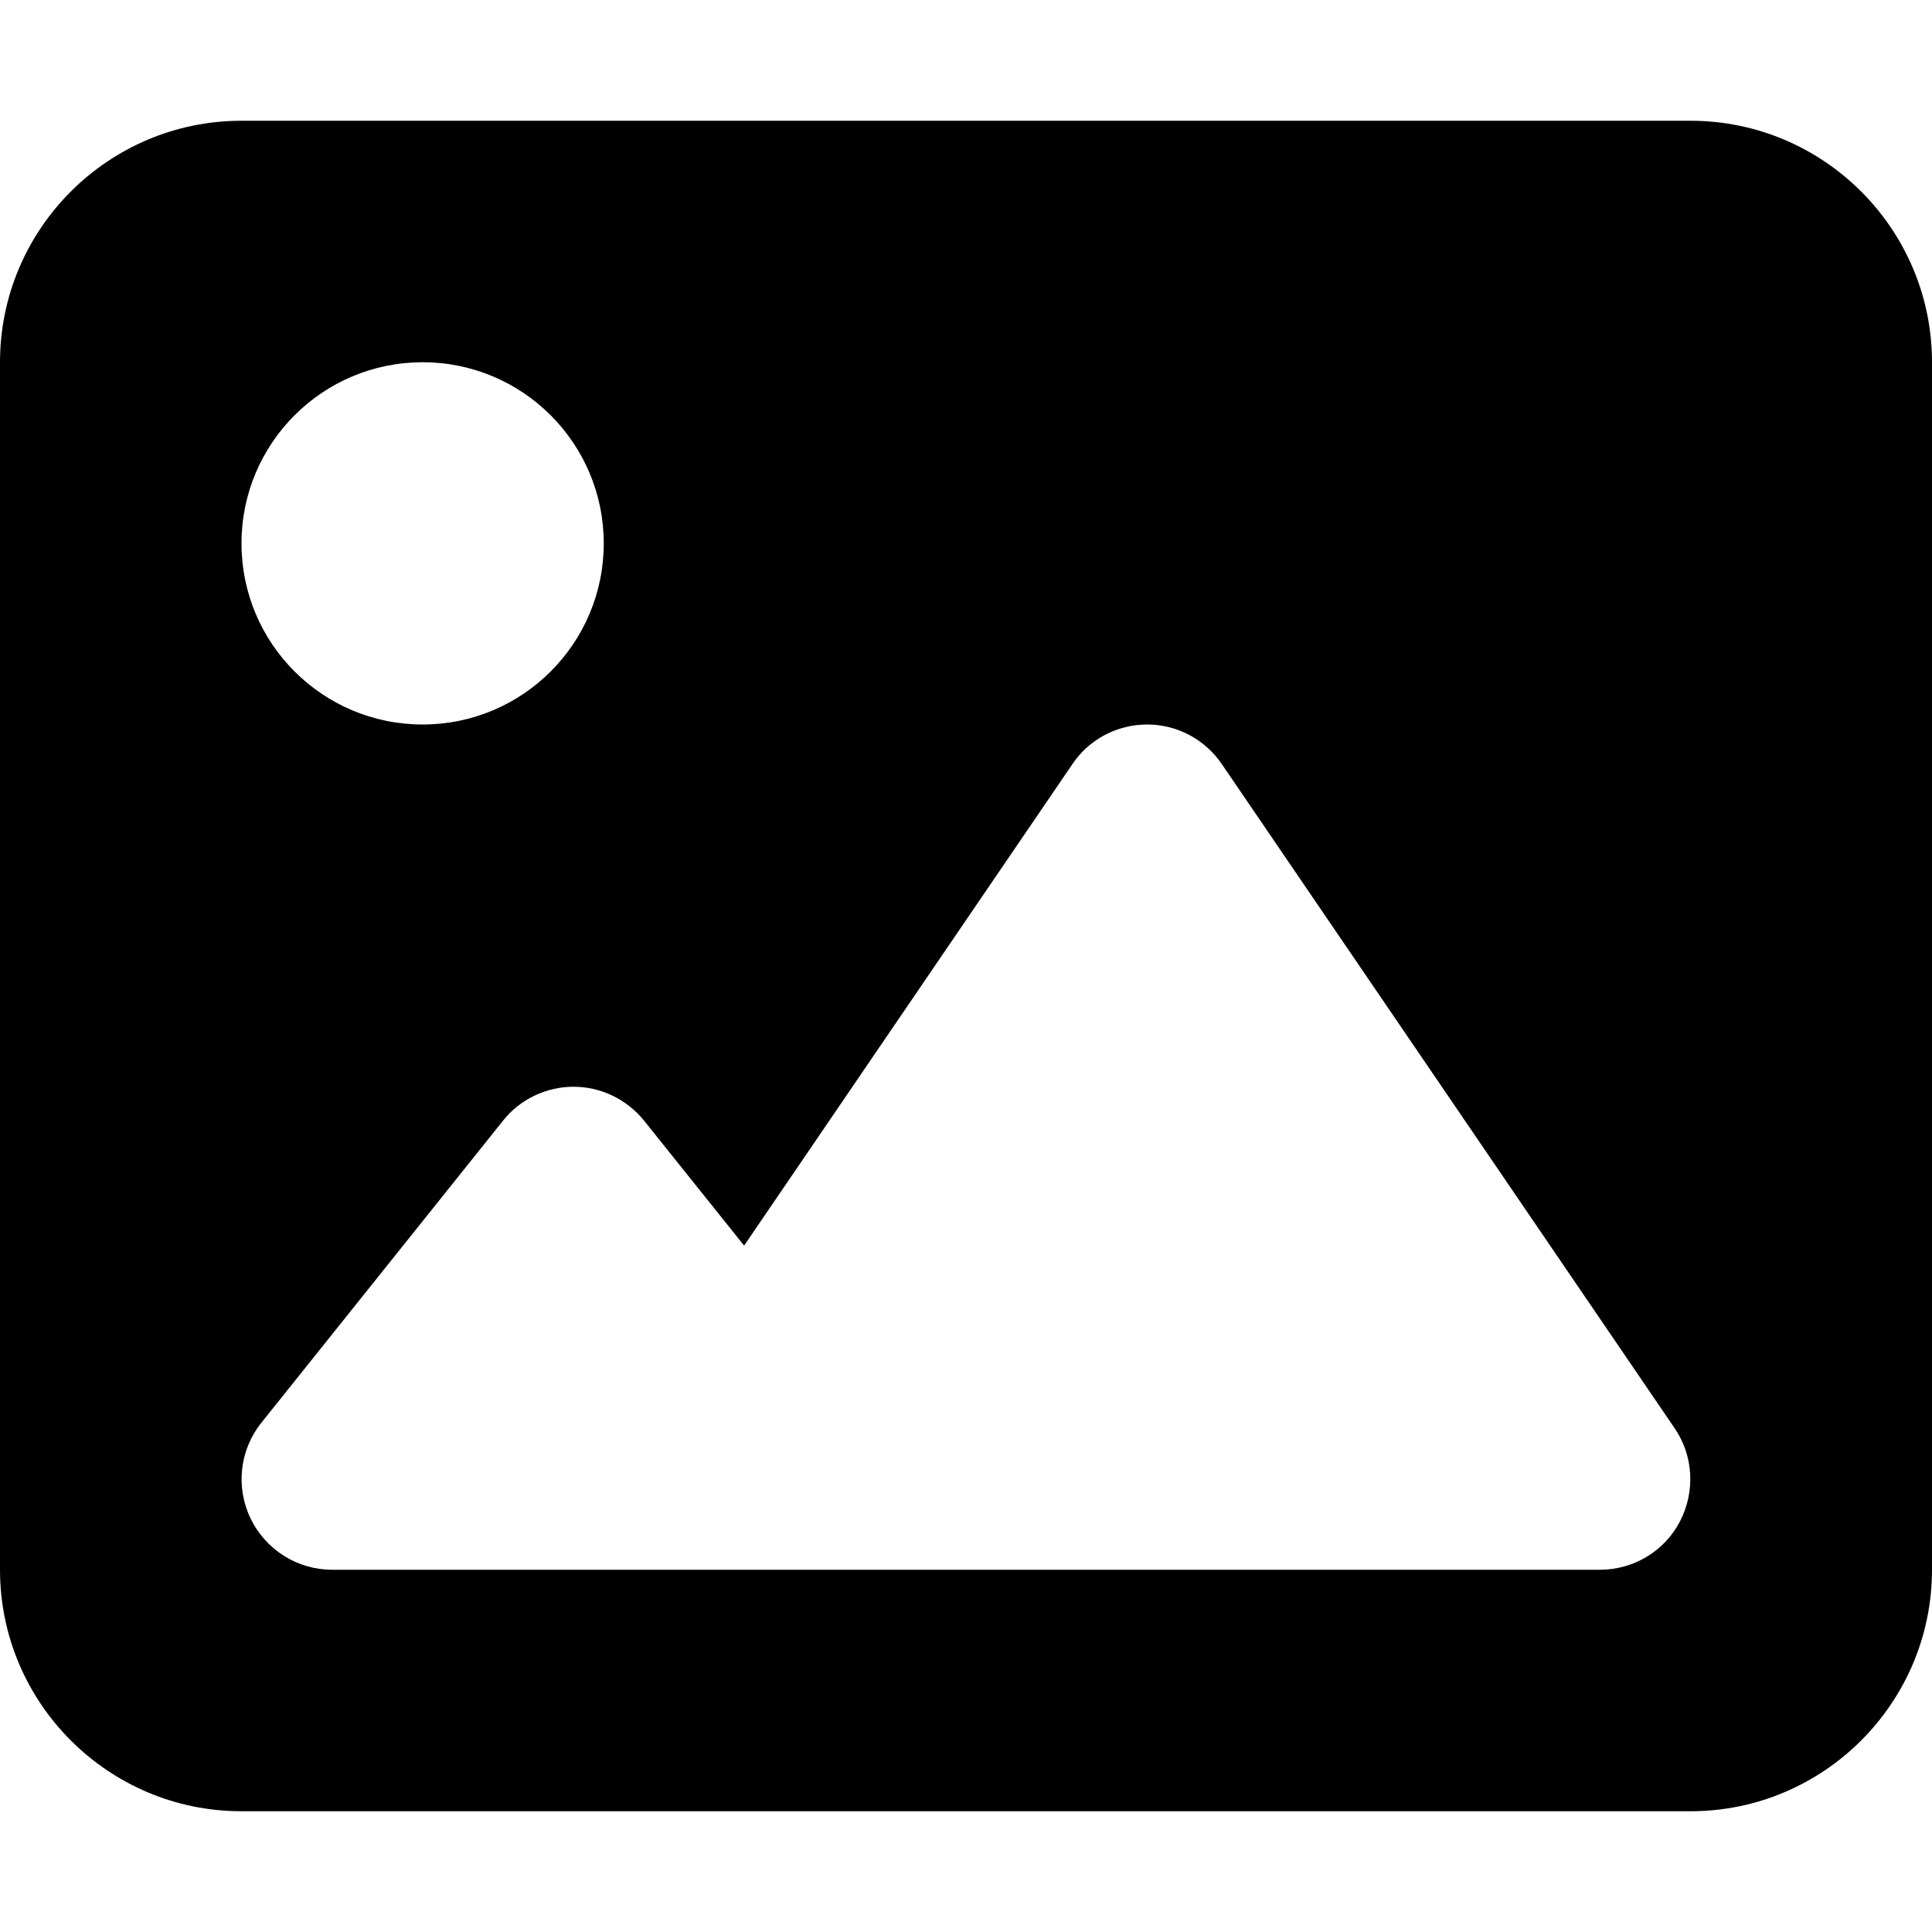
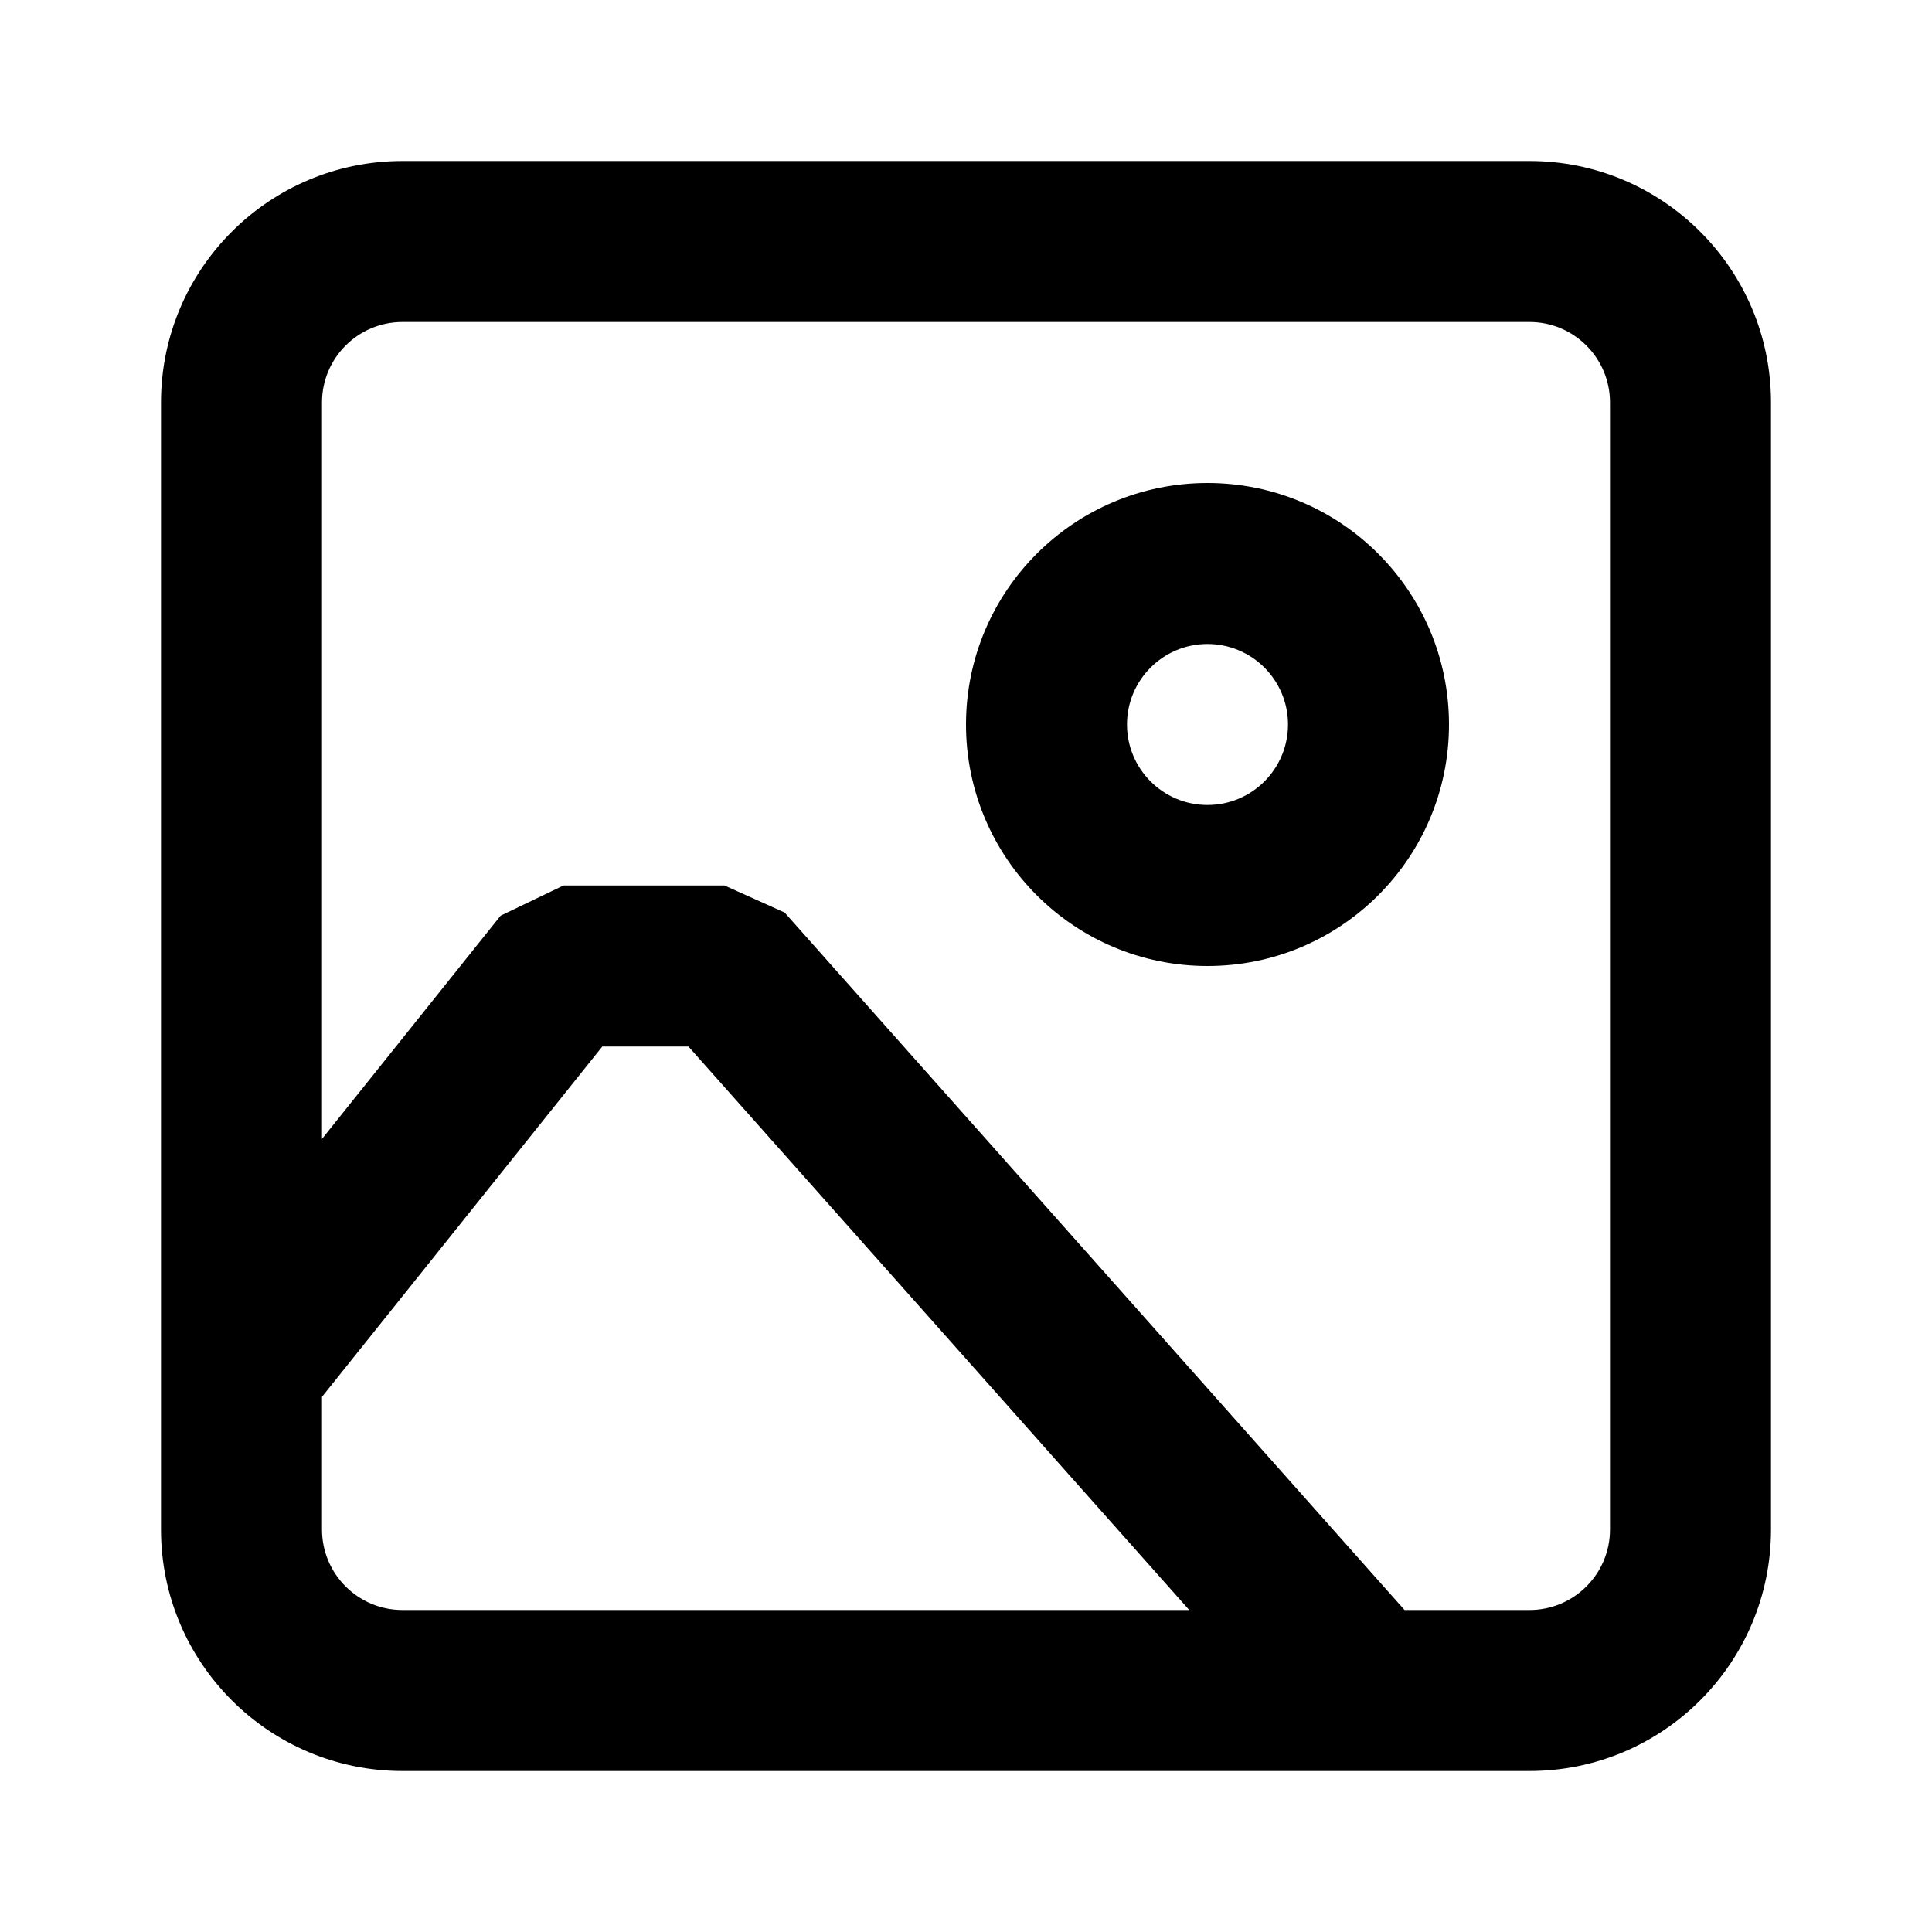
- <svg xmlns="http://www.w3.org/2000/svg" viewBox="0 0 512 512">
-   <path d="M0 96C0 60.7 28.7 32 64 32H448c35.3 0 64 28.7 64 64V416c0 35.3-28.7 64-64 64H64c-35.3 0-64-28.7-64-64V96zM323.8 202.5c-4.5-6.6-11.9-10.5-19.8-10.5s-15.4 3.9-19.8 10.5l-87 127.6L170.7 297c-4.6-5.7-11.5-9-18.7-9s-14.2 3.3-18.7 9l-64 80c-5.8 7.2-6.9 17.1-2.9 25.4s12.4 13.6 21.6 13.6h96 32H424c8.9 0 17.1-4.9 21.2-12.8s3.6-17.4-1.4-24.7l-120-176zM112 192a48 48 0 1 0 0-96 48 48 0 1 0 0 96z" />
+ <svg aria-hidden="true" viewBox="0 0 24 24" fill="none" class="c-bxOhME c-bxOhME-dvzWZT-size-medium c-bxOhME-iPJLV-css">
+   <path fill="currentColor" fill-rule="evenodd" d="M15 6a3 3 0 1 1 0 6 3 3 0 0 1 0-6Zm0 2a1 1 0 1 0 0 2 1 1 0 0 0 0-2Zm4-6a3 3 0 0 1 3 3v14a3 3 0 0 1-3 3H5a3 3 0 0 1-3-3V5a3 3 0 0 1 3-3h14ZM5 4a1 1 0 0 0-1 1v9.148l2.219-2.773L7 11h2l.747.336L17.448 20H19a1 1 0 0 0 1-1V5a1 1 0 0 0-1-1H5ZM4 17.352V19a1 1 0 0 0 1 1h9.773l-6.221-7h-1.07L4 17.352Z" clip-rule="evenodd" />
</svg>
